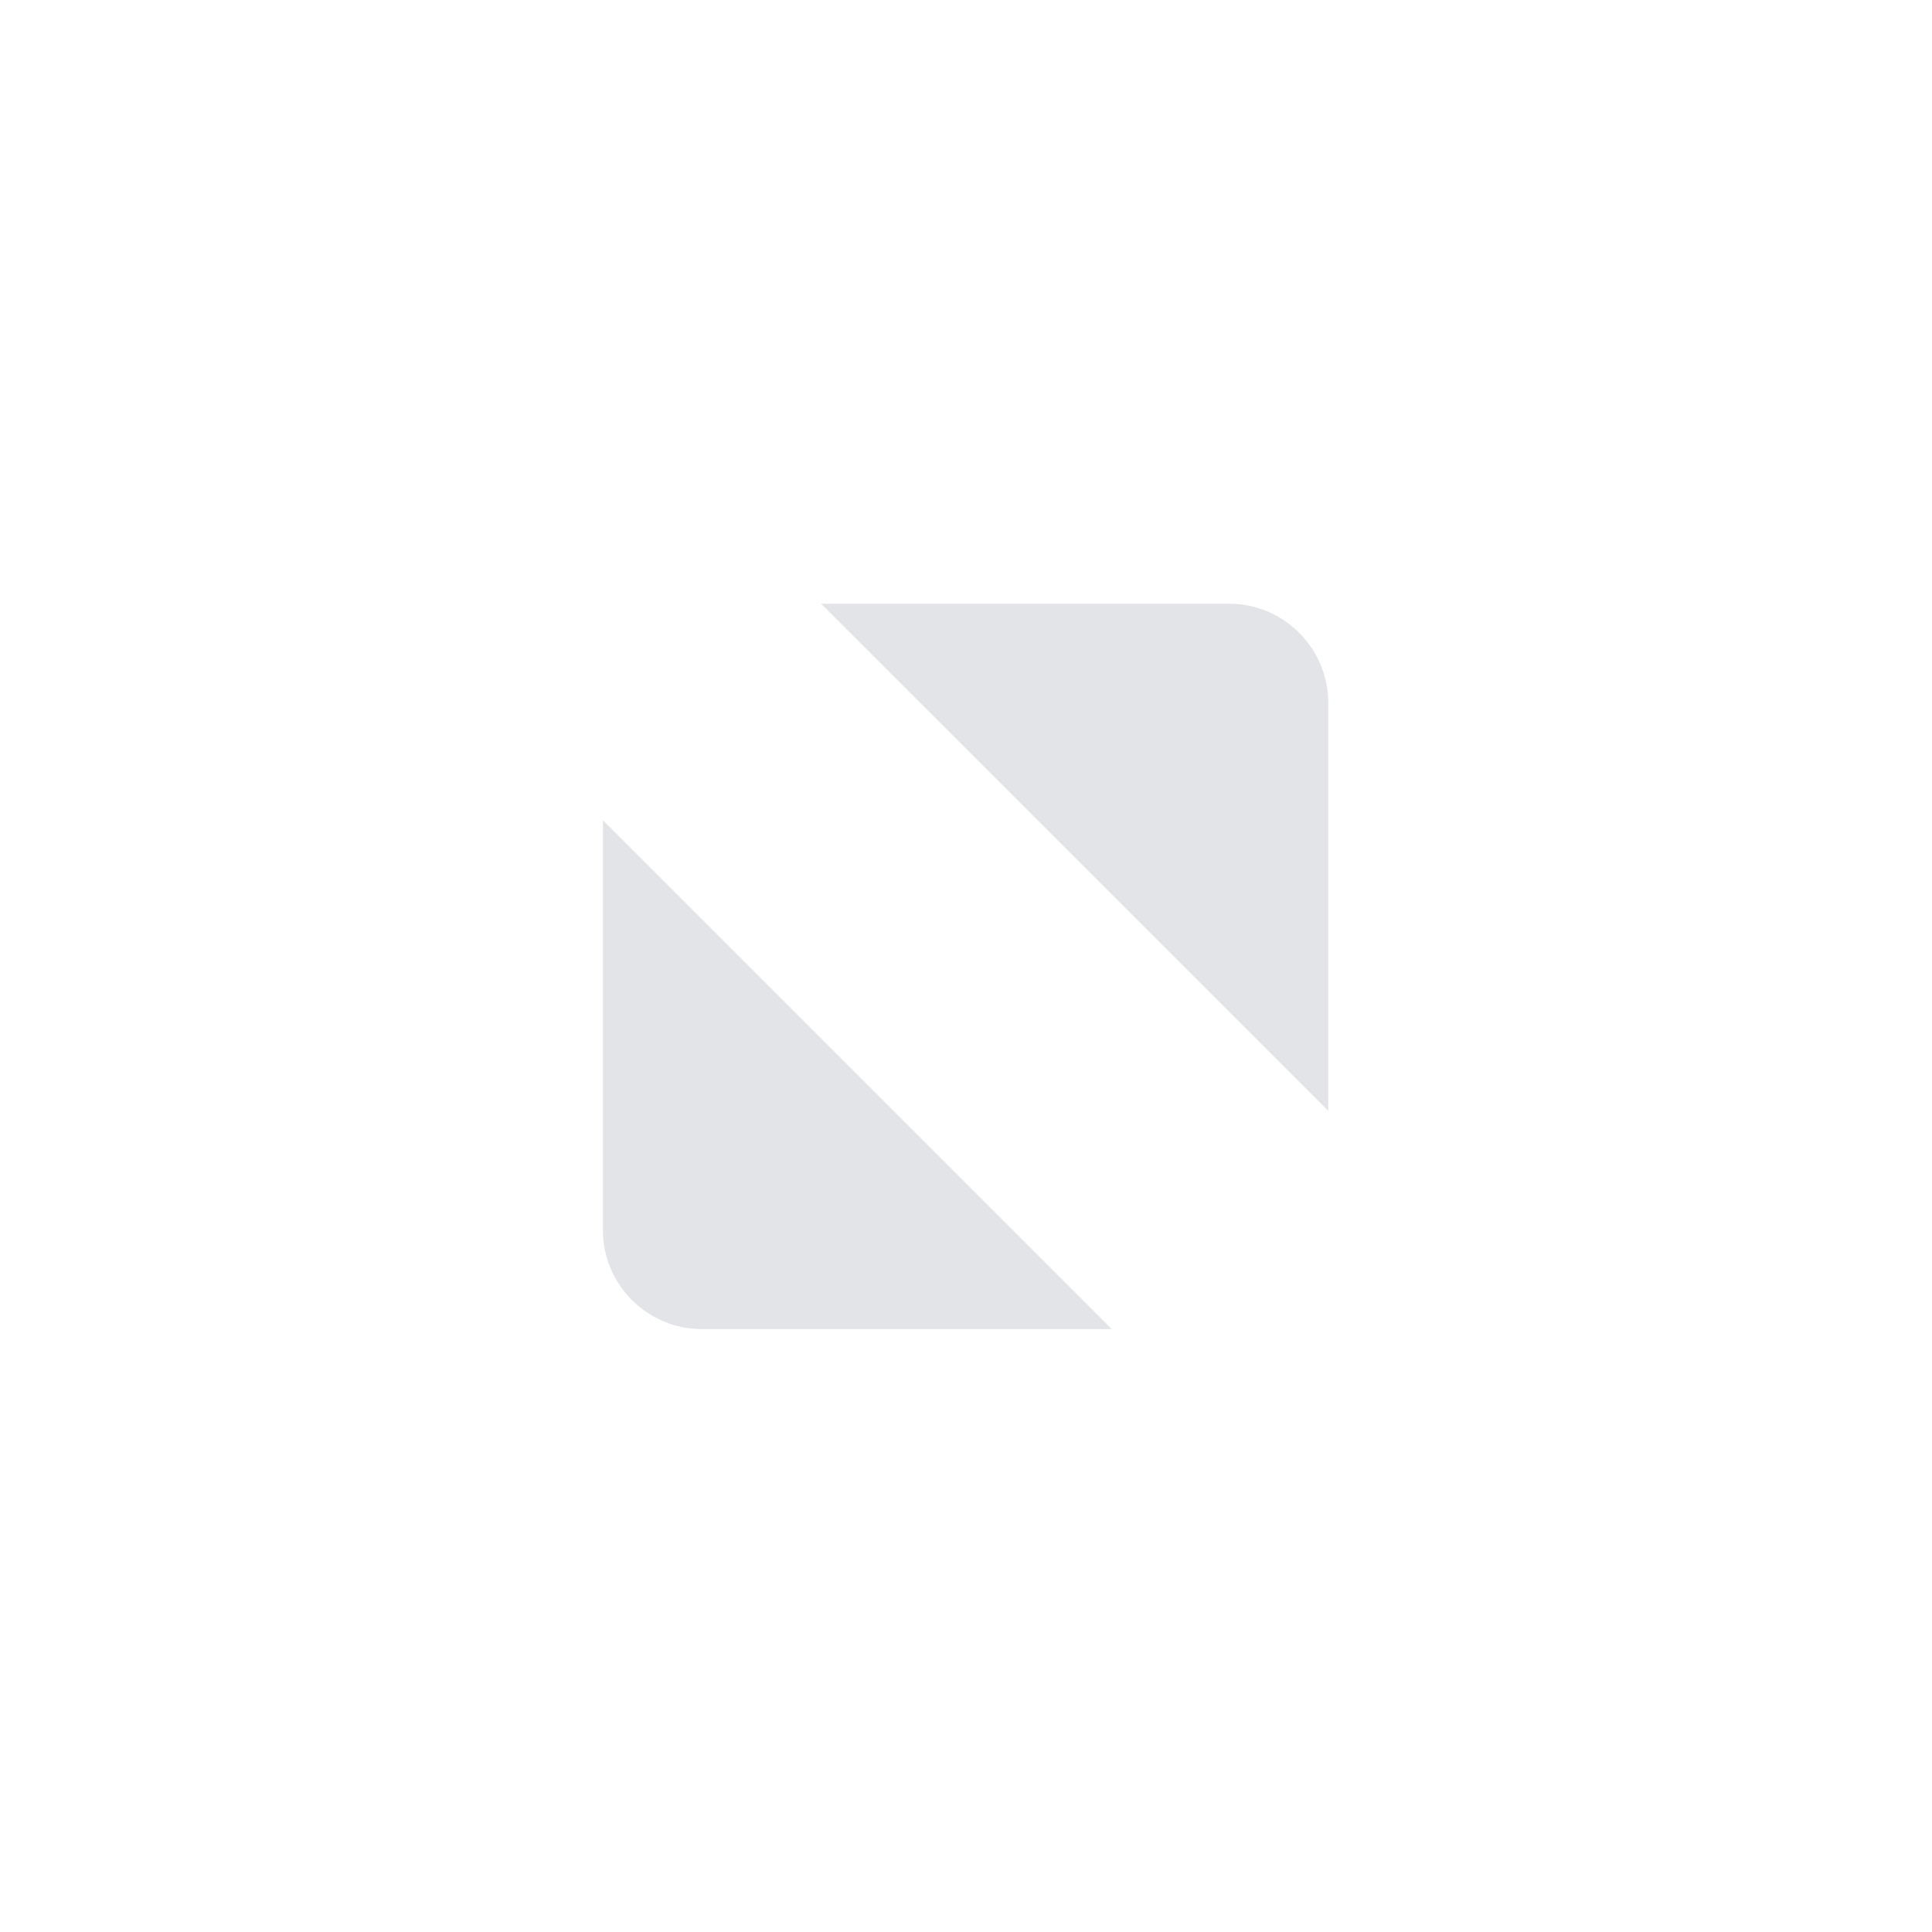
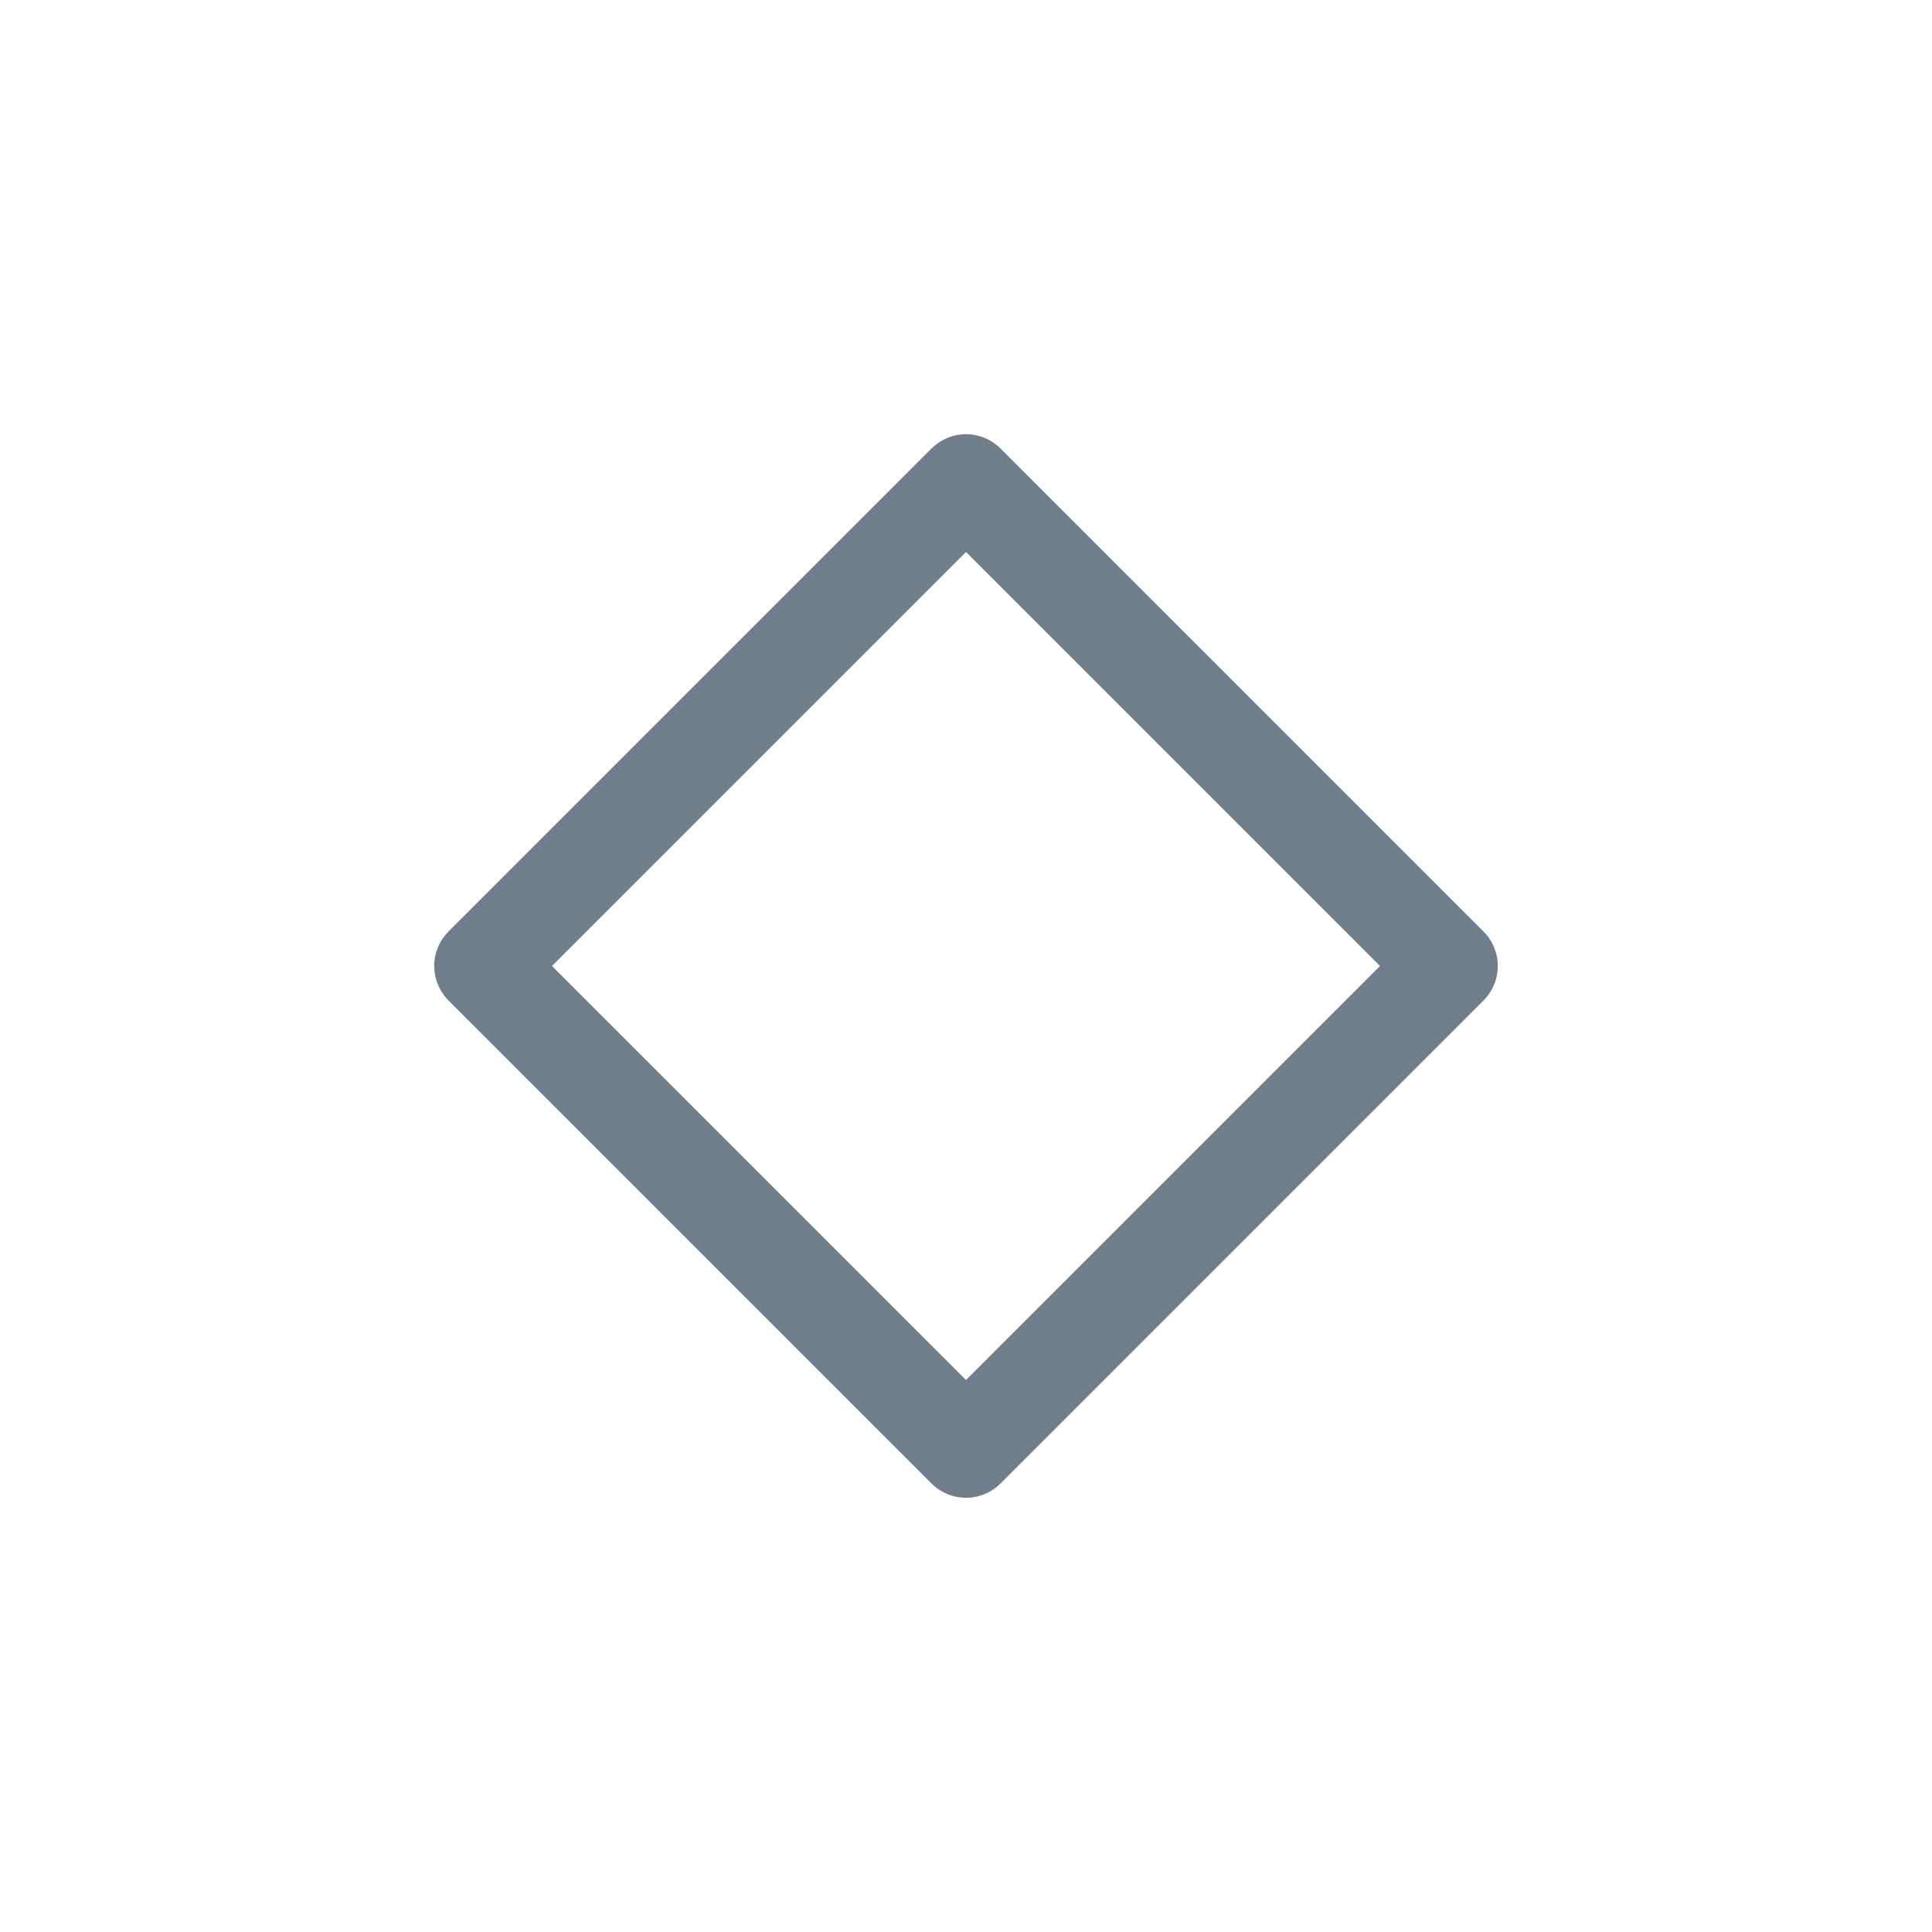
<svg xmlns="http://www.w3.org/2000/svg" viewBox="0 0 50 50" version="1.2" baseProfile="tiny">
  <defs>
</defs>
  <g fill="none" stroke="black" stroke-width="1" fill-rule="evenodd" stroke-linecap="square" stroke-linejoin="bevel">
-     <g fill="#000000" fill-opacity="1" stroke="none" transform="matrix(3.125,0,0,3.125,-168.75,0)" font-family="System Font" font-size="10" font-weight="400" font-style="normal" opacity="0.001">
-       <rect x="54" y="0" width="16" height="16" />
+     <g fill="none" stroke="#707d8a" stroke-opacity="1" stroke-width="1.01" stroke-linecap="round" stroke-linejoin="round" transform="matrix(2.5,0,0,2.5,2.5,2.5)" font-family="Noto Sans" font-size="10" font-weight="400" font-style="normal">
+       <path vector-effect="none" fill-rule="evenodd" d="M4,9 L9,4 L14,9 L9,14 L4,9" />
    </g>
-     <g fill="#b9bcc2" fill-opacity="1" stroke="none" transform="matrix(3.125,0,0,3.125,-168.75,0)" font-family="System Font" font-size="10" font-weight="400" font-style="normal" opacity="0.4">
-       <path vector-effect="none" fill-rule="nonzero" d="M60.8,5 L64.181,5 C64.632,5 64.998,5.368 65,5.819 L65,9.2 L60.8,5 M63.207,11.007 L59.812,11.007 C59.361,11.007 58.993,10.639 58.993,10.188 L58.993,6.793 L63.207,11.007" />
-     </g>
-     <g fill="none" stroke="#000000" stroke-opacity="1" stroke-width="1" stroke-linecap="square" stroke-linejoin="bevel" transform="matrix(1,0,0,1,0,0)" font-family="System Font" font-size="10" font-weight="400" font-style="normal">
+     <g fill="none" stroke="#000000" stroke-opacity="1" stroke-width="1" stroke-linecap="square" stroke-linejoin="bevel" transform="matrix(1,0,0,1,0,0)" font-family="Noto Sans" font-size="10" font-weight="400" font-style="normal">
</g>
  </g>
</svg>
